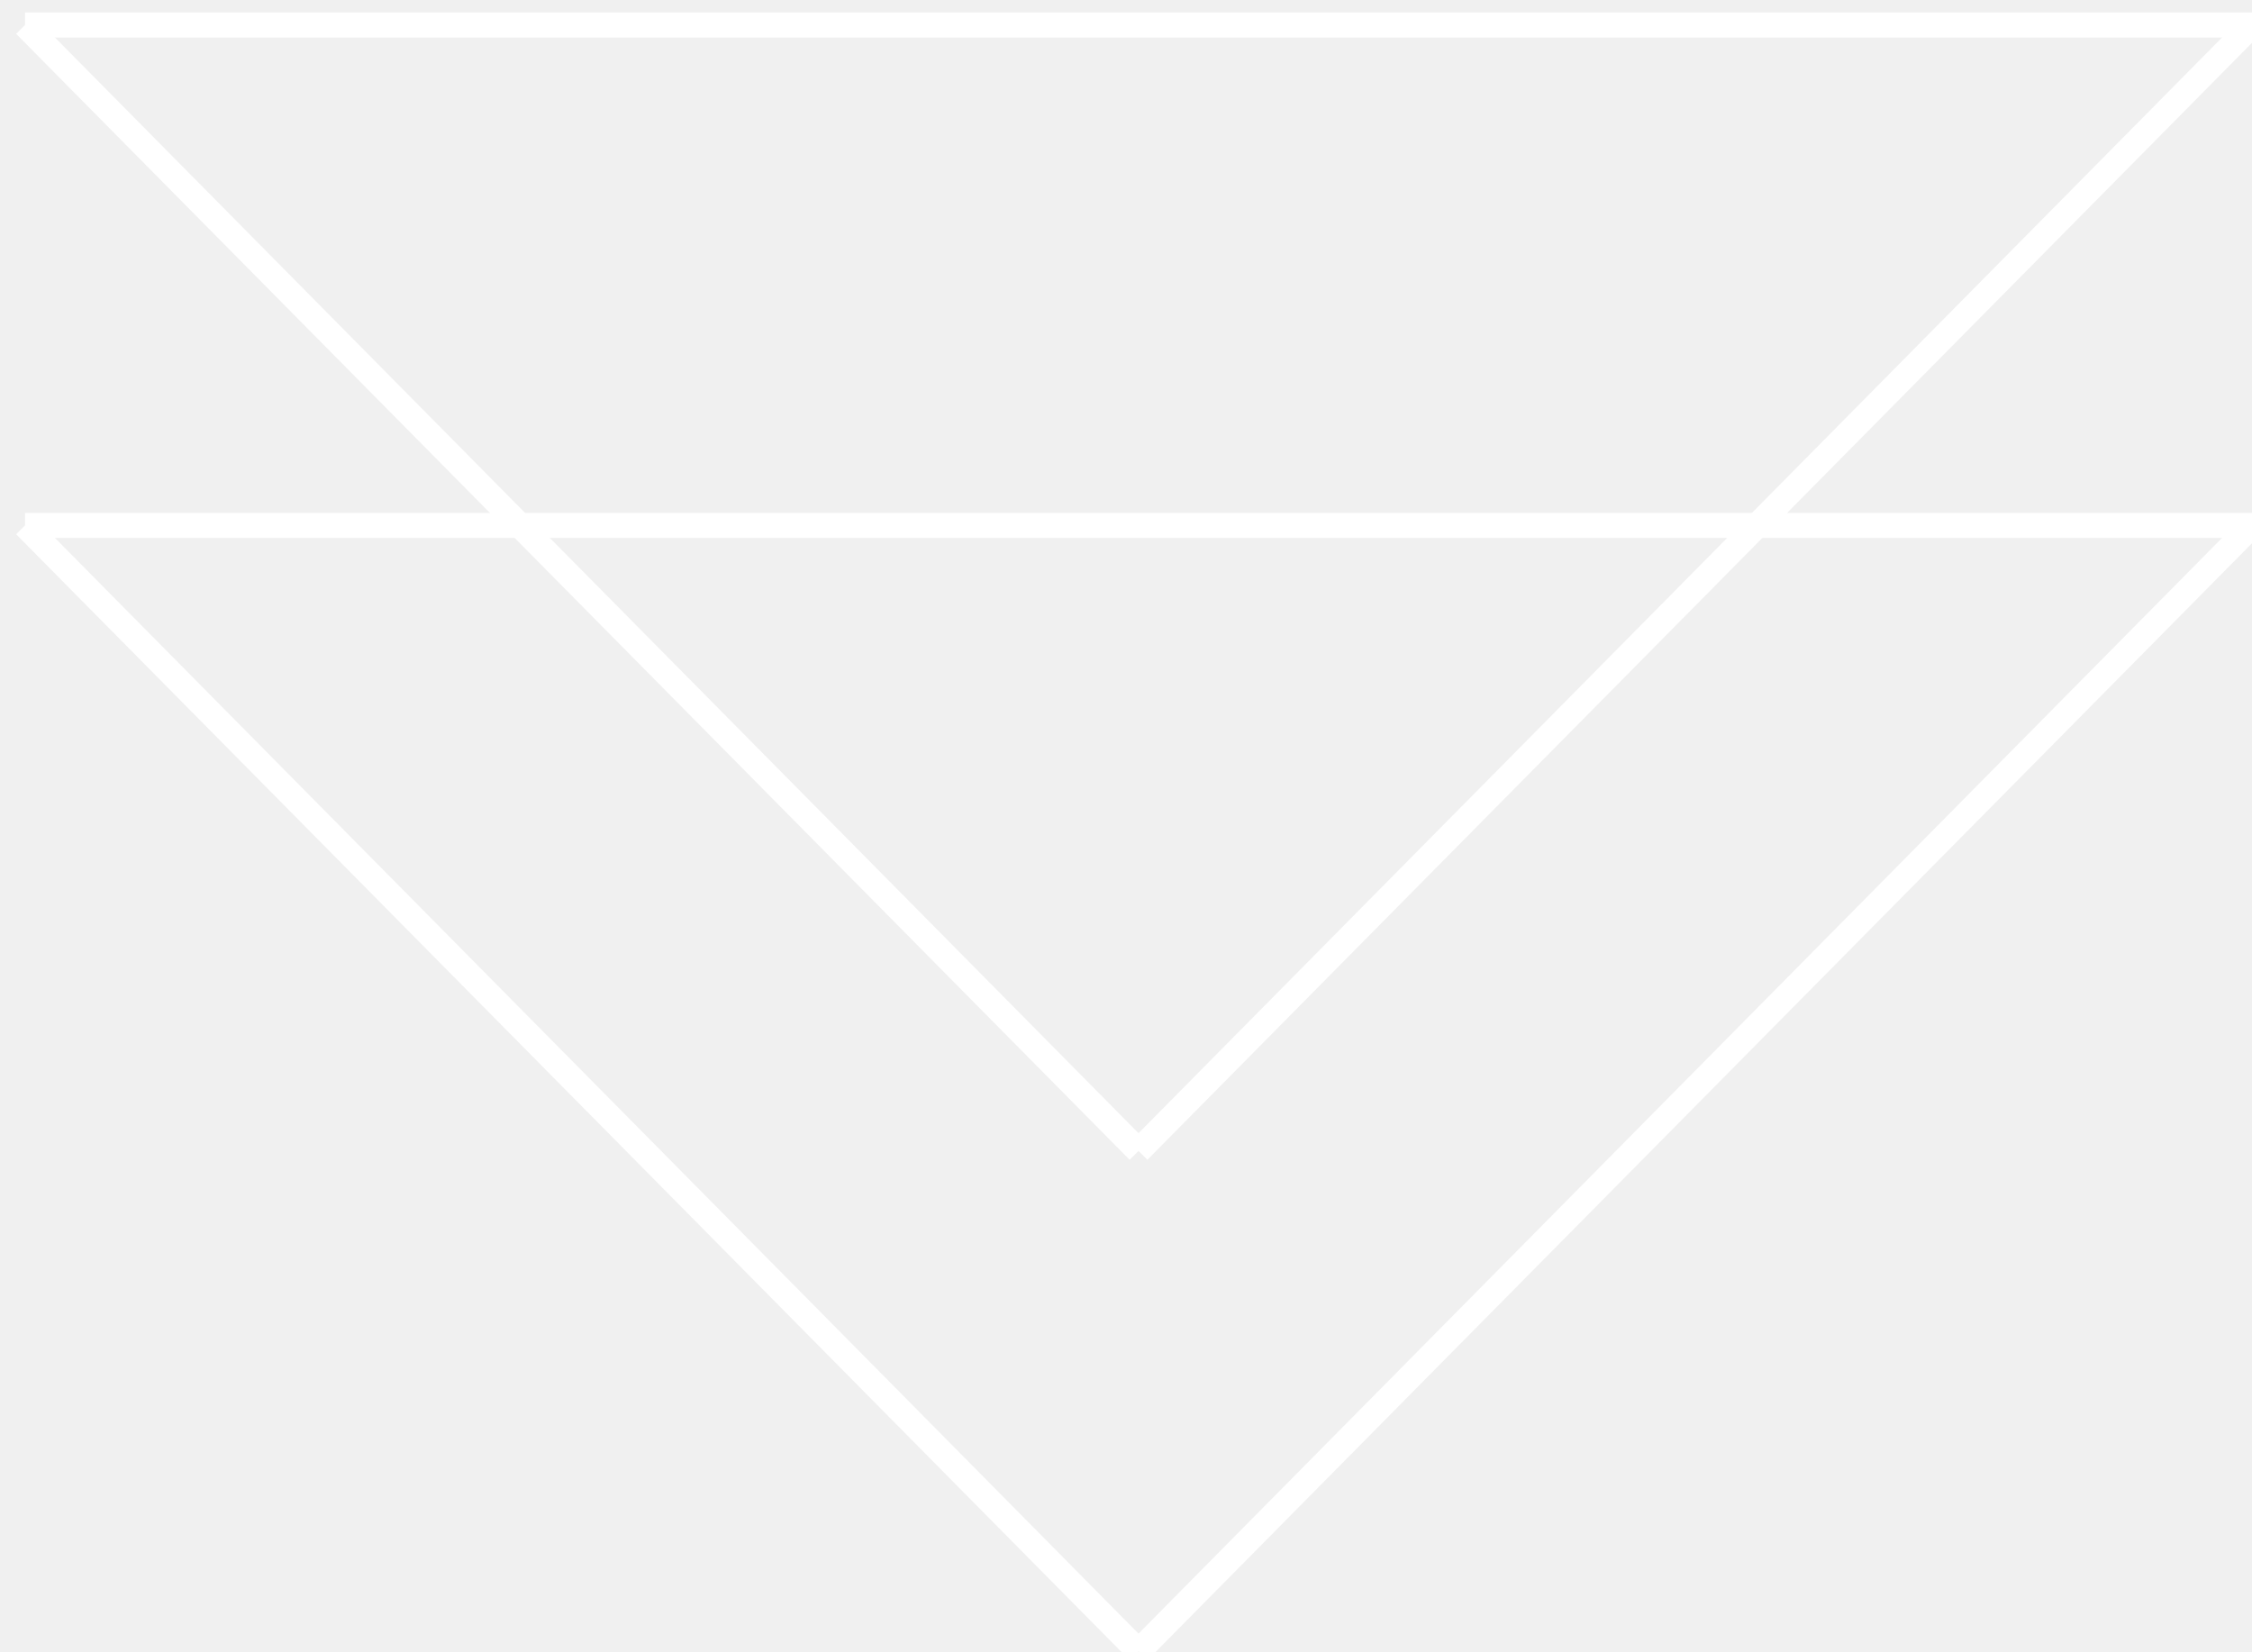
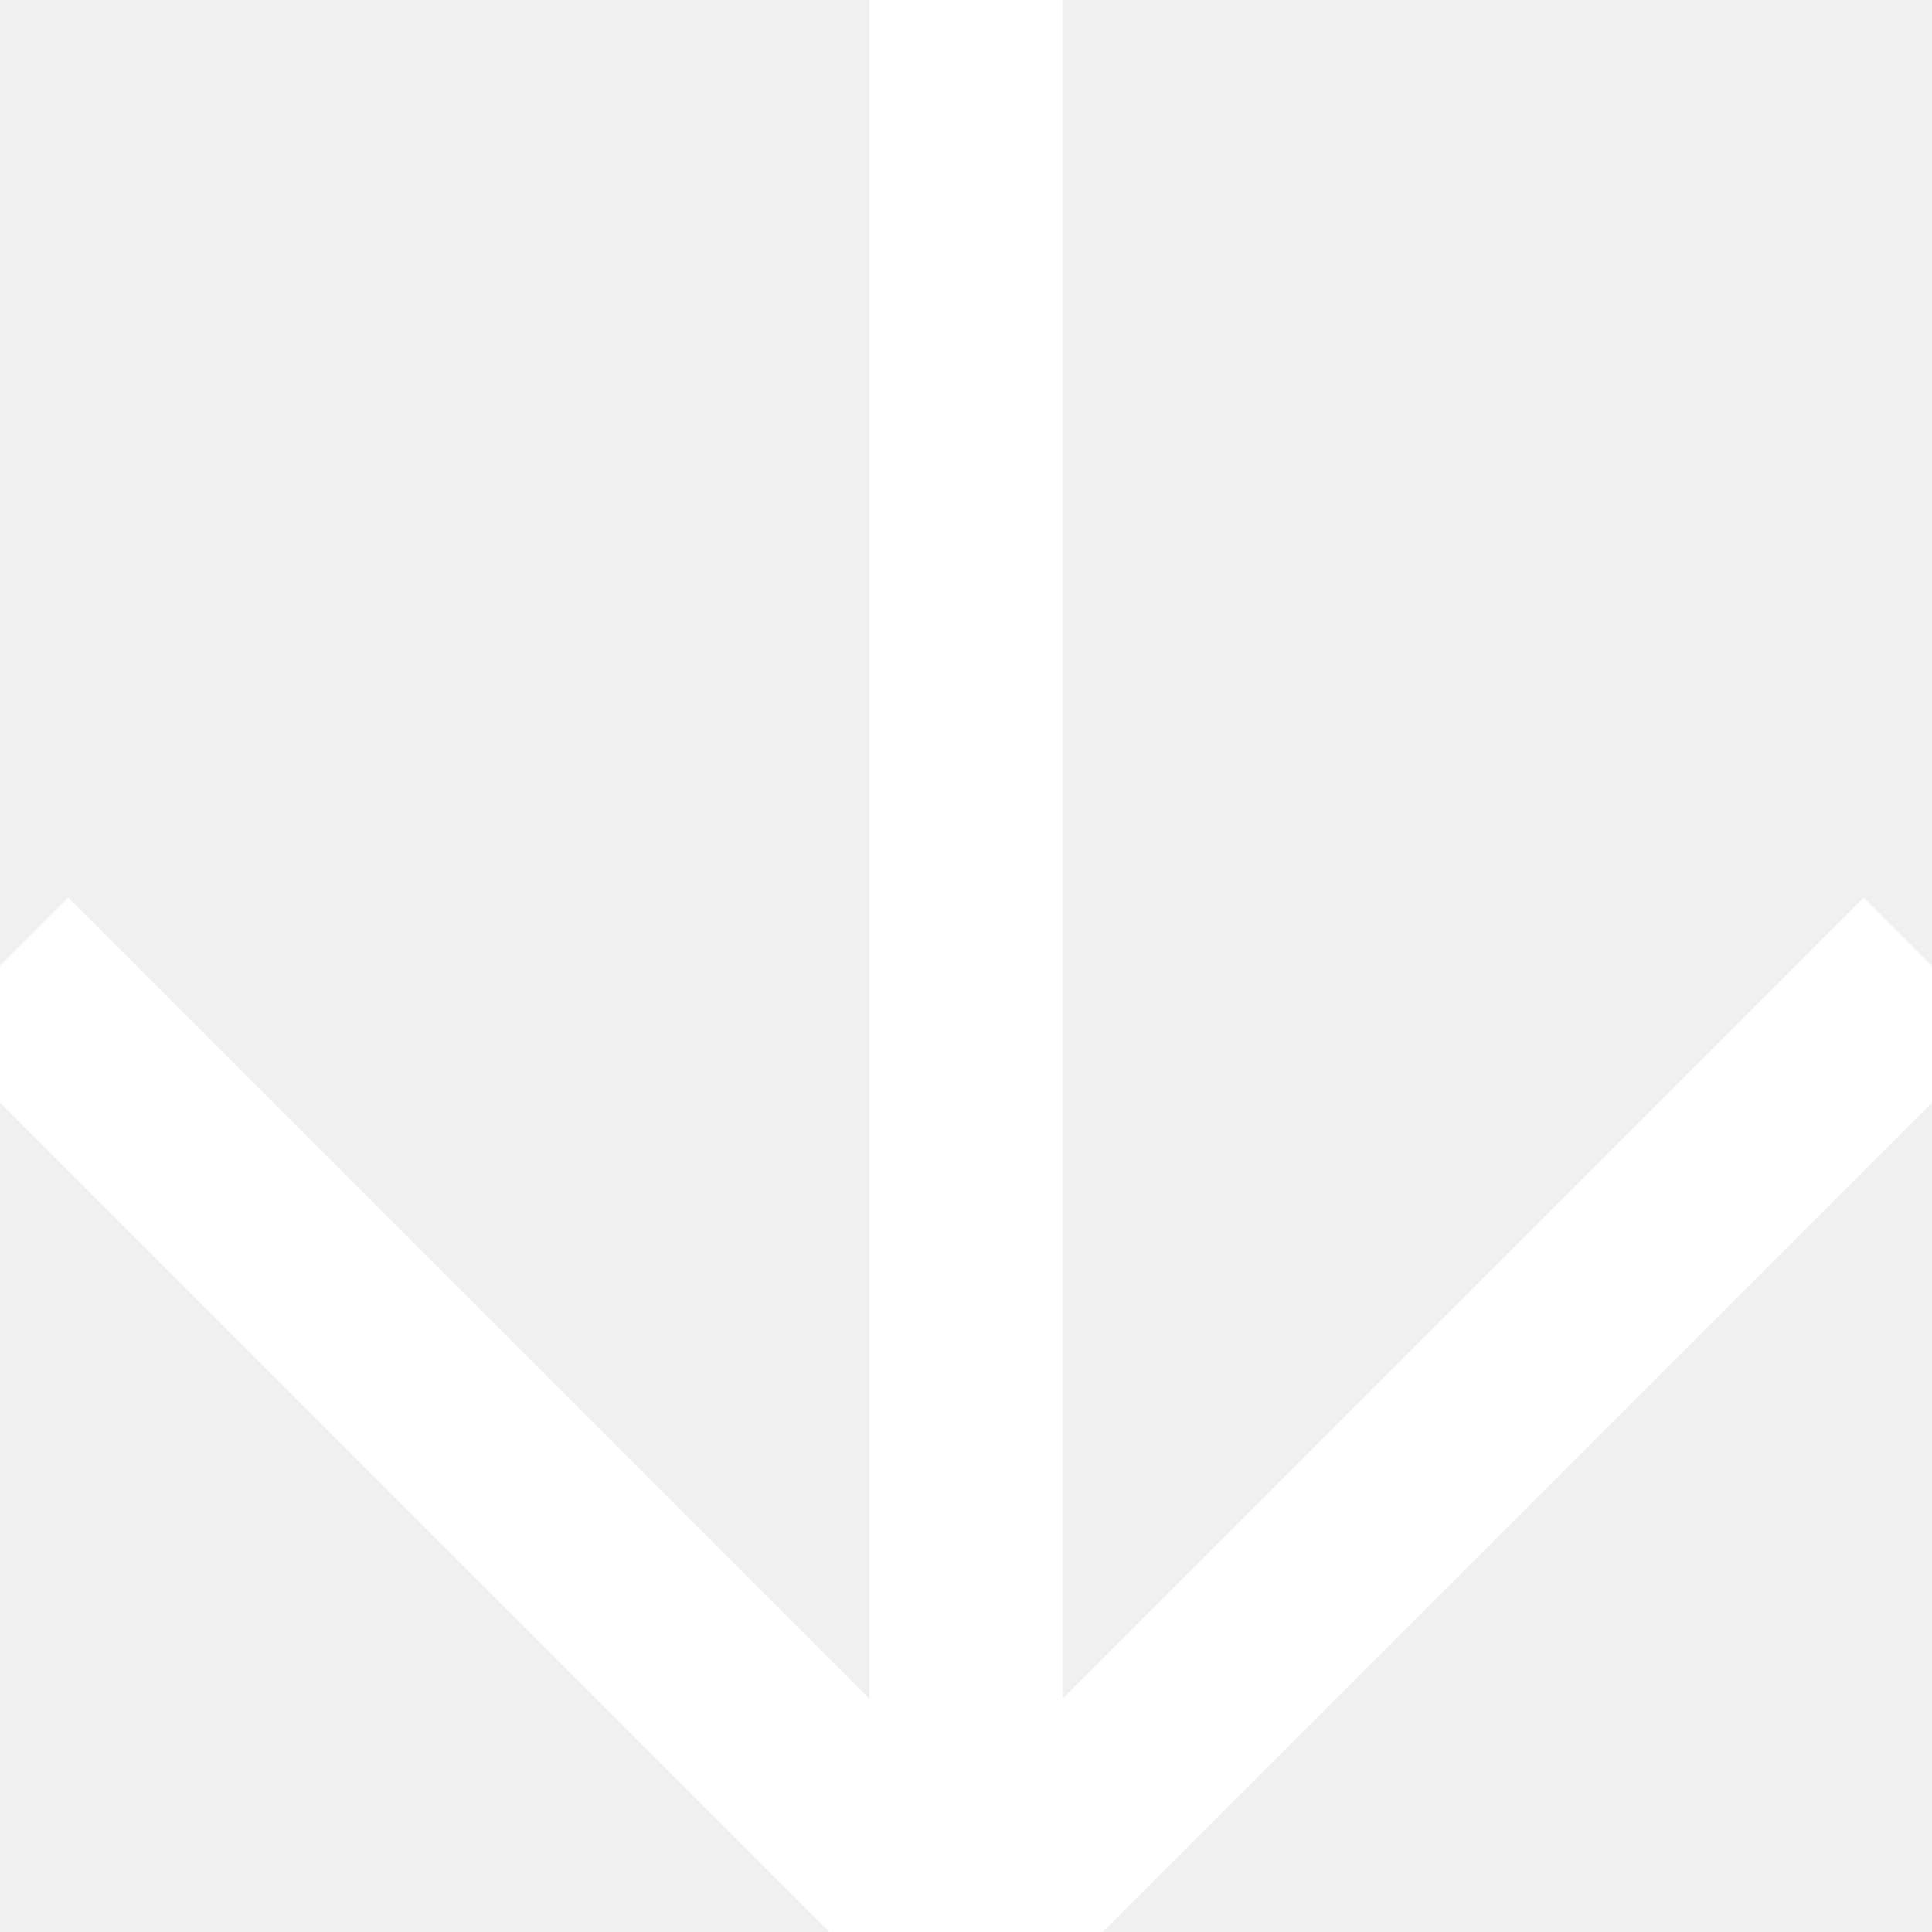
- <svg xmlns="http://www.w3.org/2000/svg" width="90px" height="66px" viewBox="0 0 90 66" zoomAndPan="disable">
-   <line x1="1" y1="1" x2="90" y2="1" style="stroke:#fff;stroke-width:1" />
-   <line x1="1" y1="1" x2="45.5" y2="46" style="stroke:#fff;stroke-width:1" />
-   <line x1="90" y1="1" x2="45.5" y2="46" style="stroke:#fff;stroke-width:1" />
-   <line x1="1" y1="21" x2="90" y2="21" style="stroke:#fff;stroke-width:1" />
-   <line x1="1" y1="21" x2="45.5" y2="66" style="stroke:#fff;stroke-width:1" />
-   <line x1="90" y1="21" x2="45.5" y2="66" style="stroke:#fff;stroke-width:1" />
+ <svg xmlns="http://www.w3.org/2000/svg" width="30px" height="30px" viewBox="0 0 30 30" zoomAndPan="disable" preserveAspectRatio="none">
+   <style type="text/css"> line { stroke: #ffffff; stroke-width: 3; } </style>
+   <line x1="0" y1="15" x2="15" y2="30" />
+   <line x1="30" y1="15" x2="15" y2="30" />
+   <line x1="15" y1="30" x2="15" y2="0" />
</svg>
